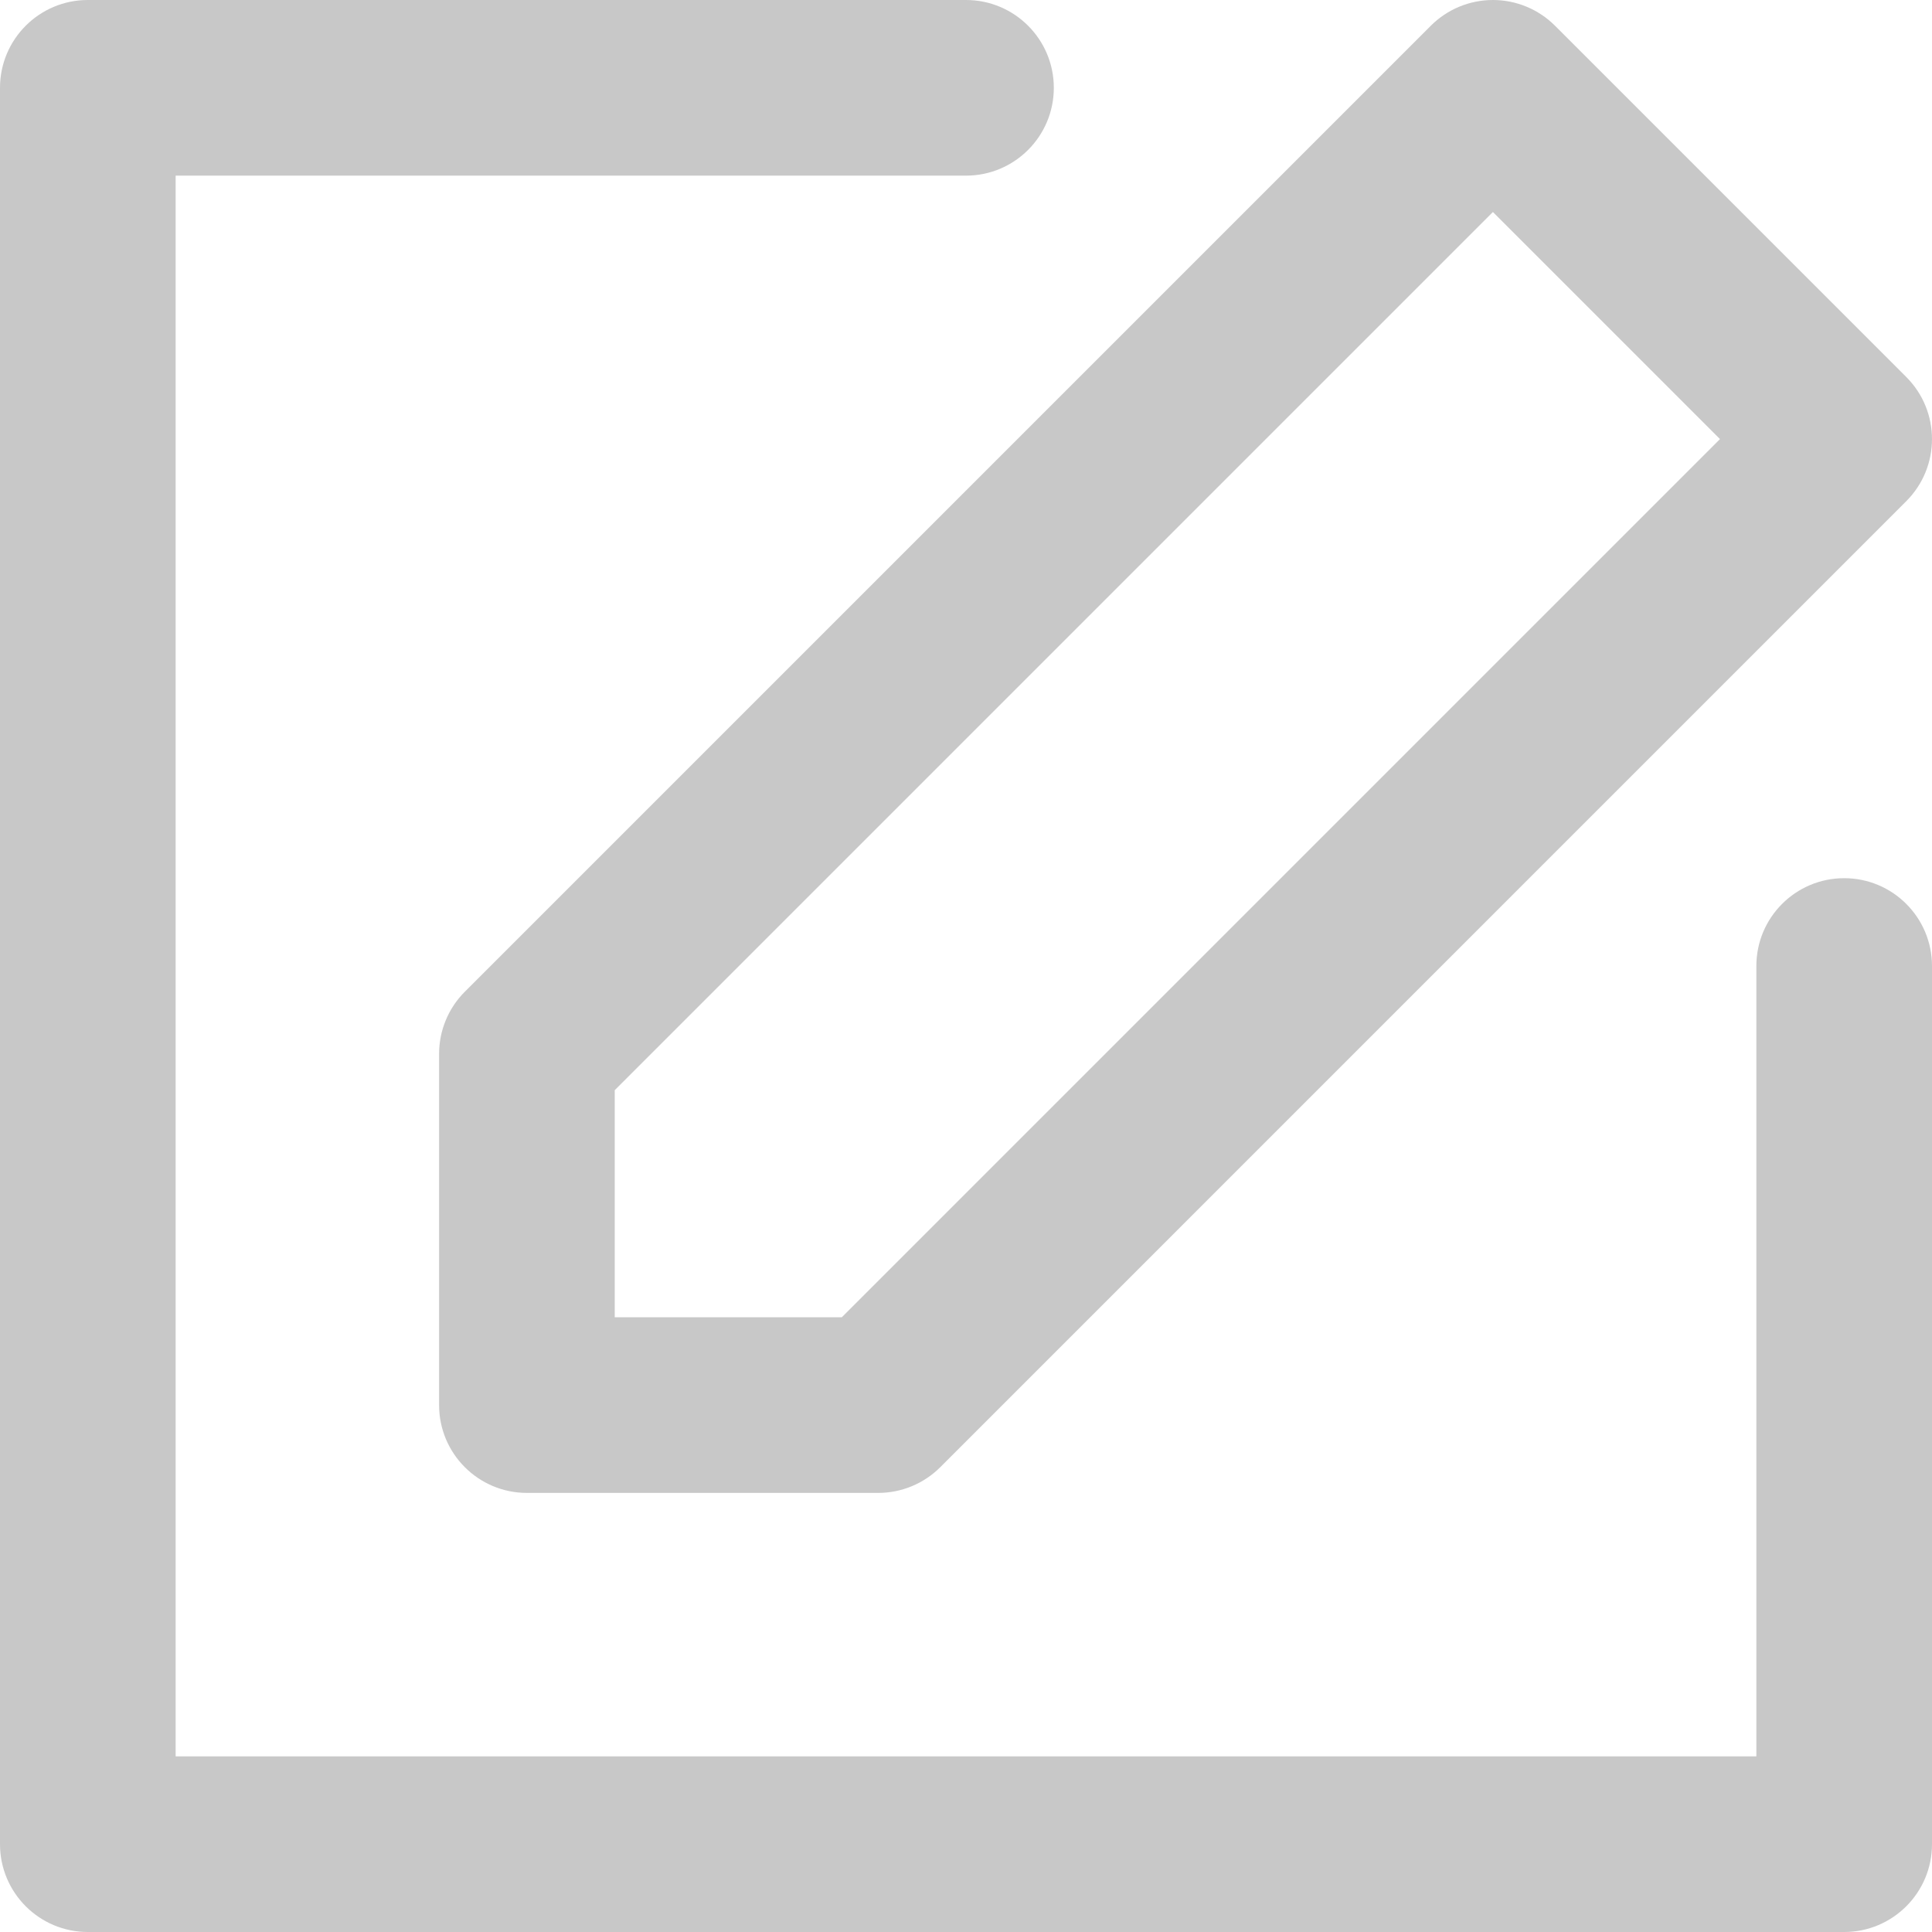
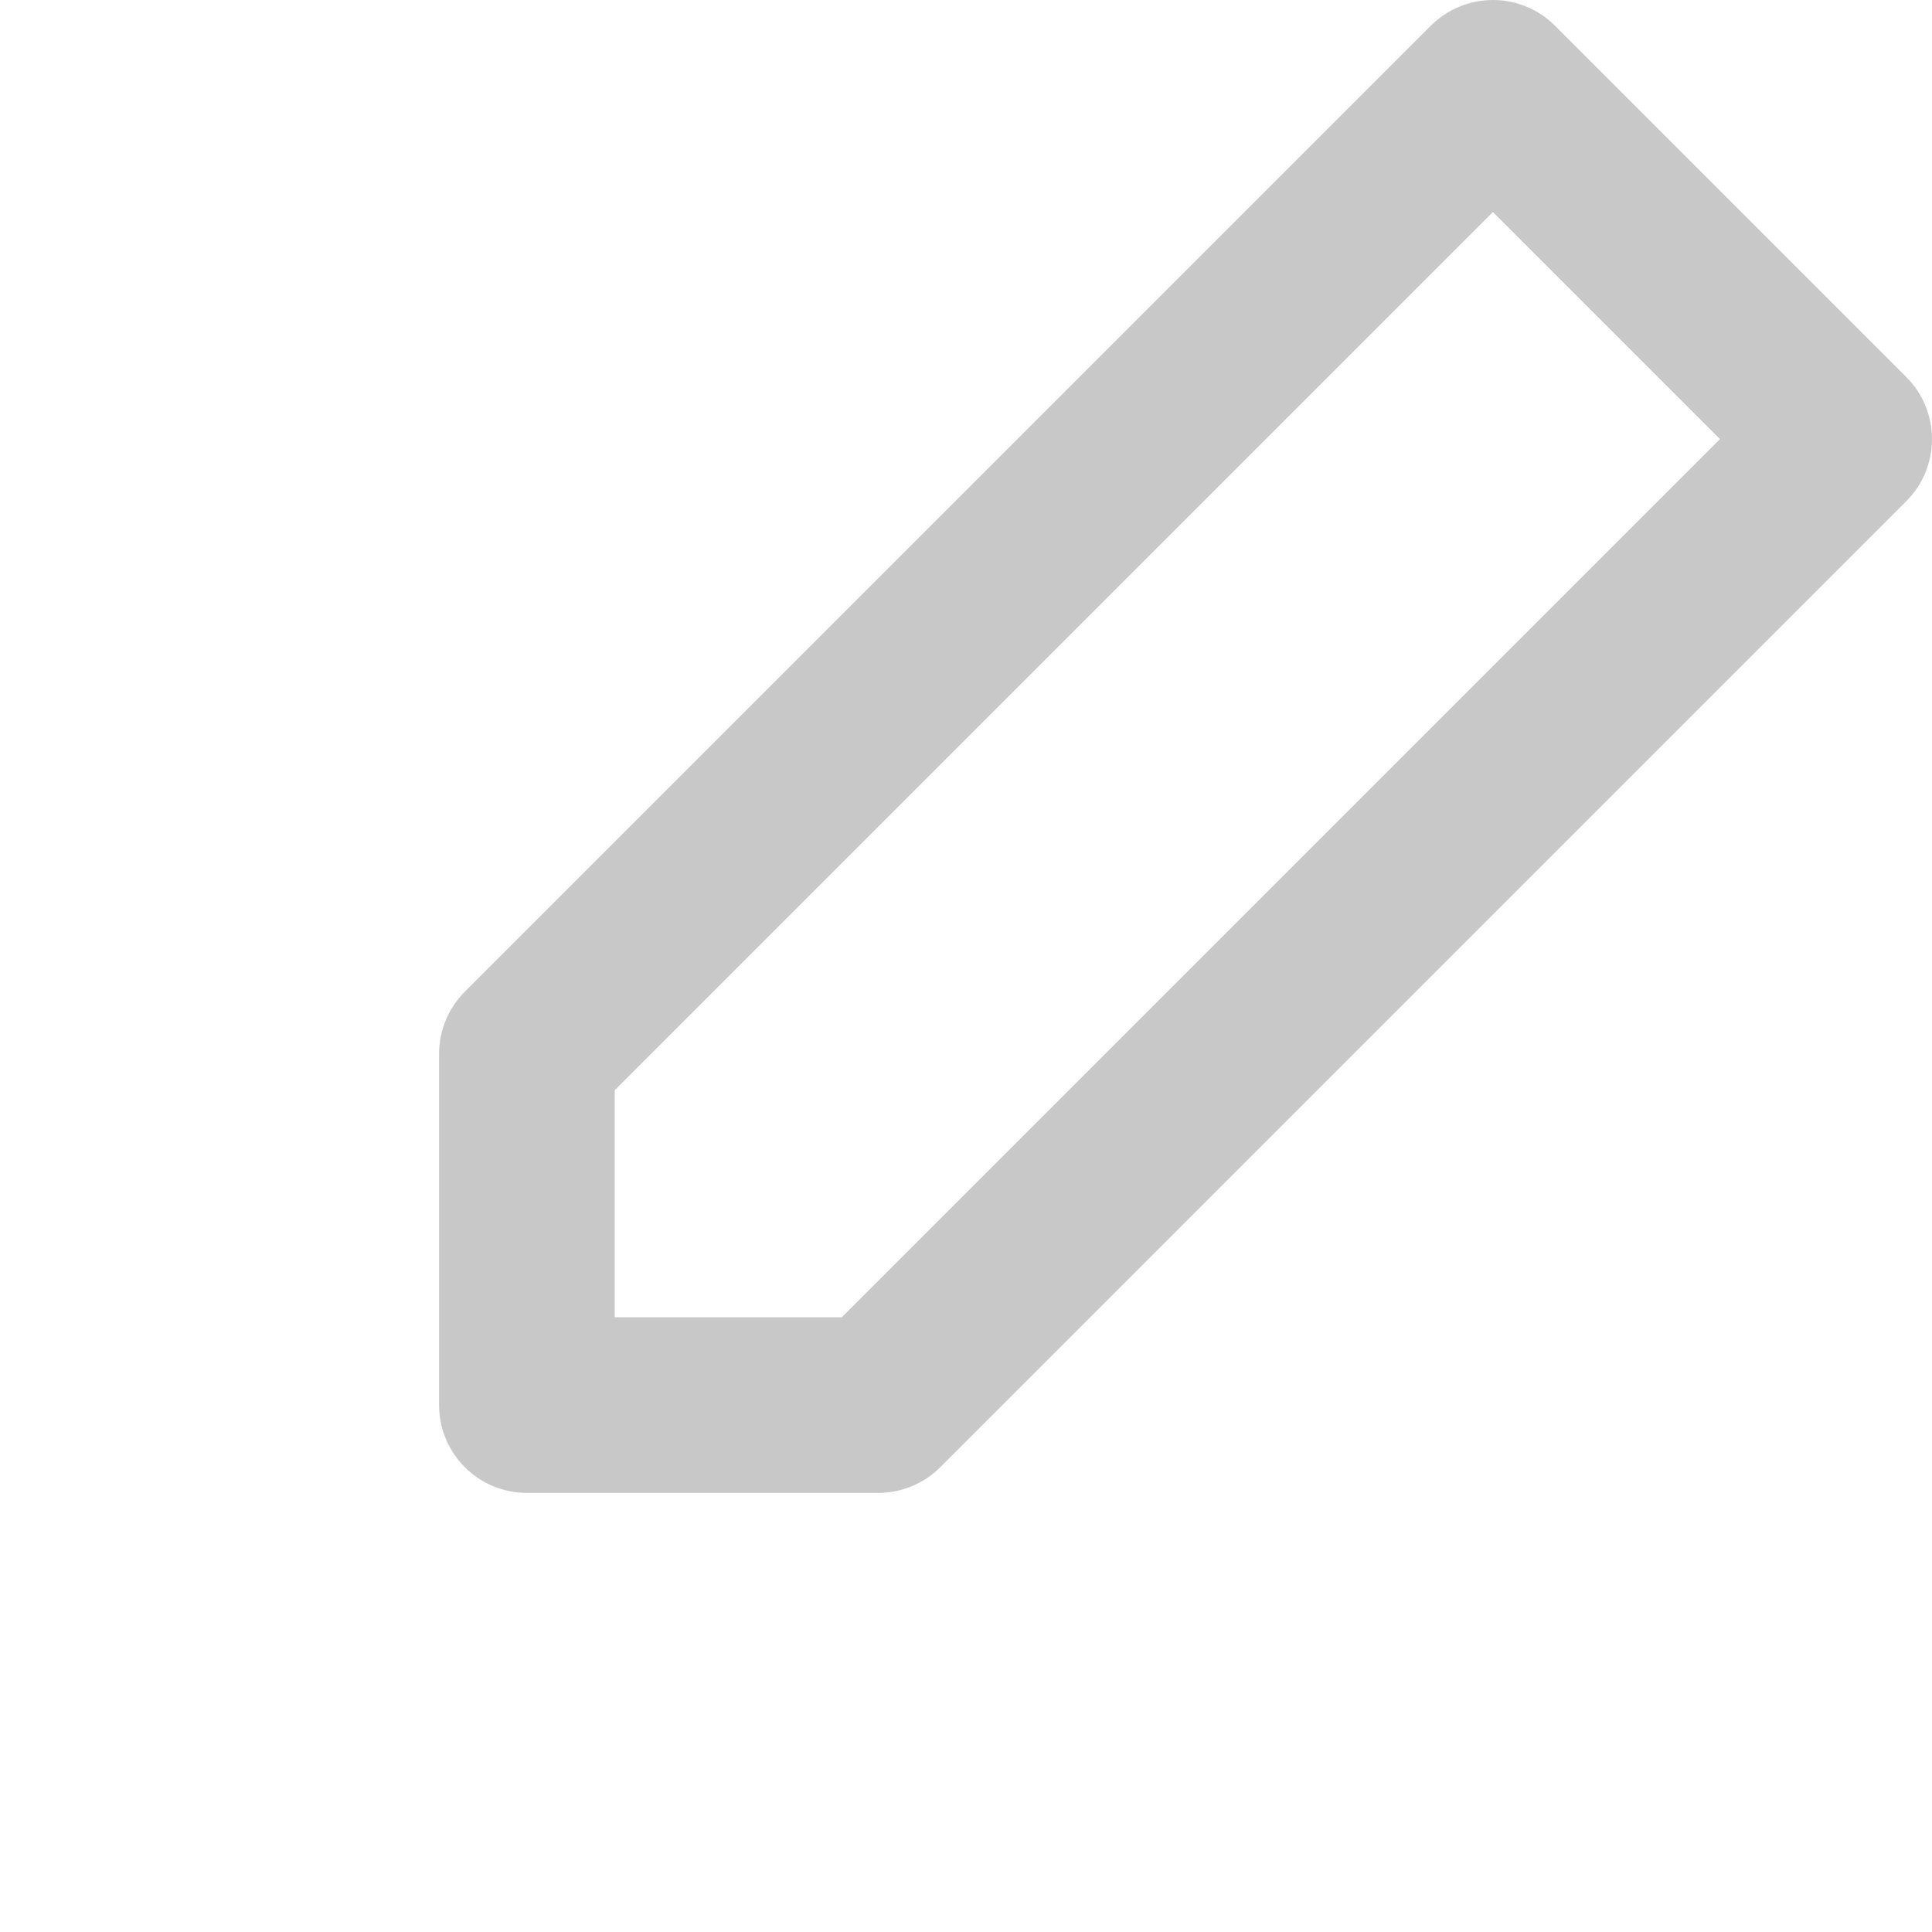
<svg xmlns="http://www.w3.org/2000/svg" version="1.1" id="Layer_1" x="0px" y="0px" viewBox="0 0 330 330" style="enable-background:new 0 0 330 330;" xml:space="preserve">
  <g id="XMLID_23_">
    <path fill="rgb(200,200, 200)" id="XMLID_24_" d="M75,180v60c0,8.284,6.716,15,15,15h60c3.978,0,7.793-1.581,10.606-4.394l164.999-165   c5.858-5.858,5.858-15.355,0-21.213l-60-60C262.794,1.581,258.978,0,255,0s-7.794,1.581-10.606,4.394l-165,165   C76.58,172.206,75,176.022,75,180z M105,186.213L255,36.213L293.787,75l-150,150H105V186.213z" />
-     <path fill="rgb(200, 200, 200)" id="XMLID_27_" d="M315,150.001c-8.284,0-15,6.716-15,15V300H30V30H165c8.284,0,15-6.716,15-15s-6.716-15-15-15H15   C6.716,0,0,6.716,0,15v300c0,8.284,6.716,15,15,15h300c8.284,0,15-6.716,15-15V165.001C330,156.716,323.284,150.001,315,150.001z" />
  </g>
  <g>
</g>
  <g>
</g>
  <g>
</g>
  <g>
</g>
  <g>
</g>
  <g>
</g>
  <g>
</g>
  <g>
</g>
  <g>
</g>
  <g>
</g>
  <g>
</g>
  <g>
</g>
  <g>
</g>
  <g>
</g>
  <g>
</g>
</svg>
